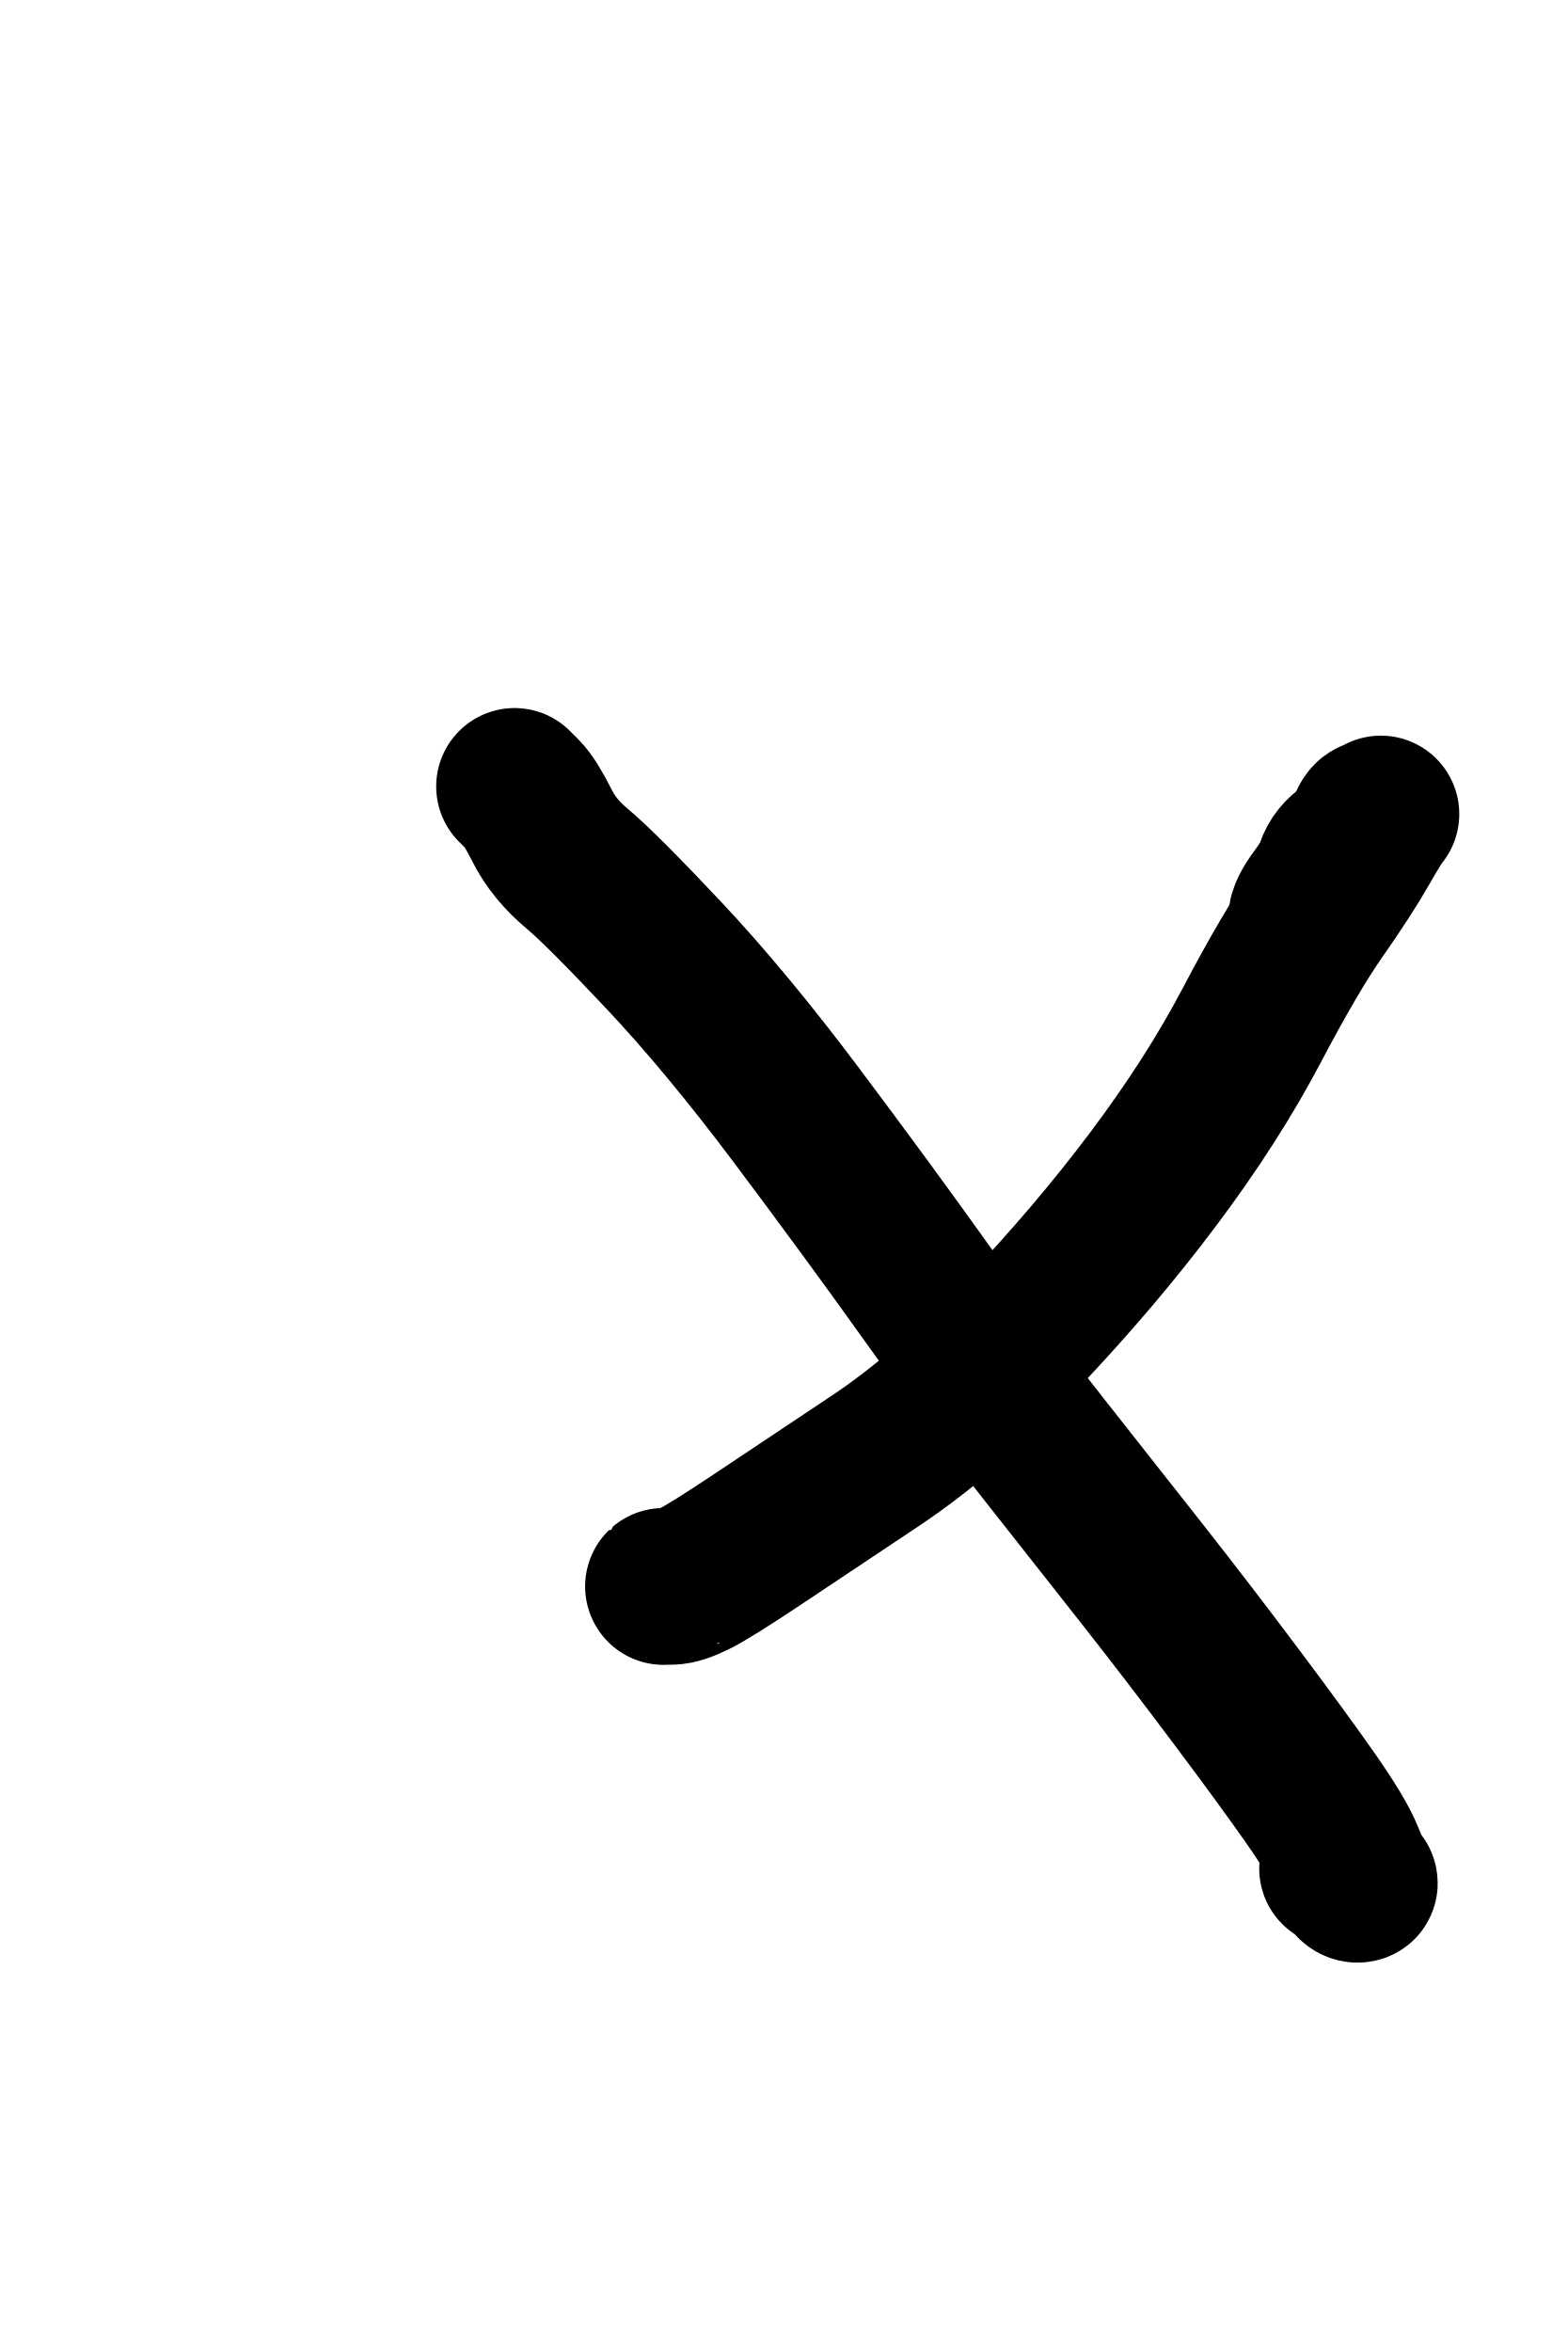
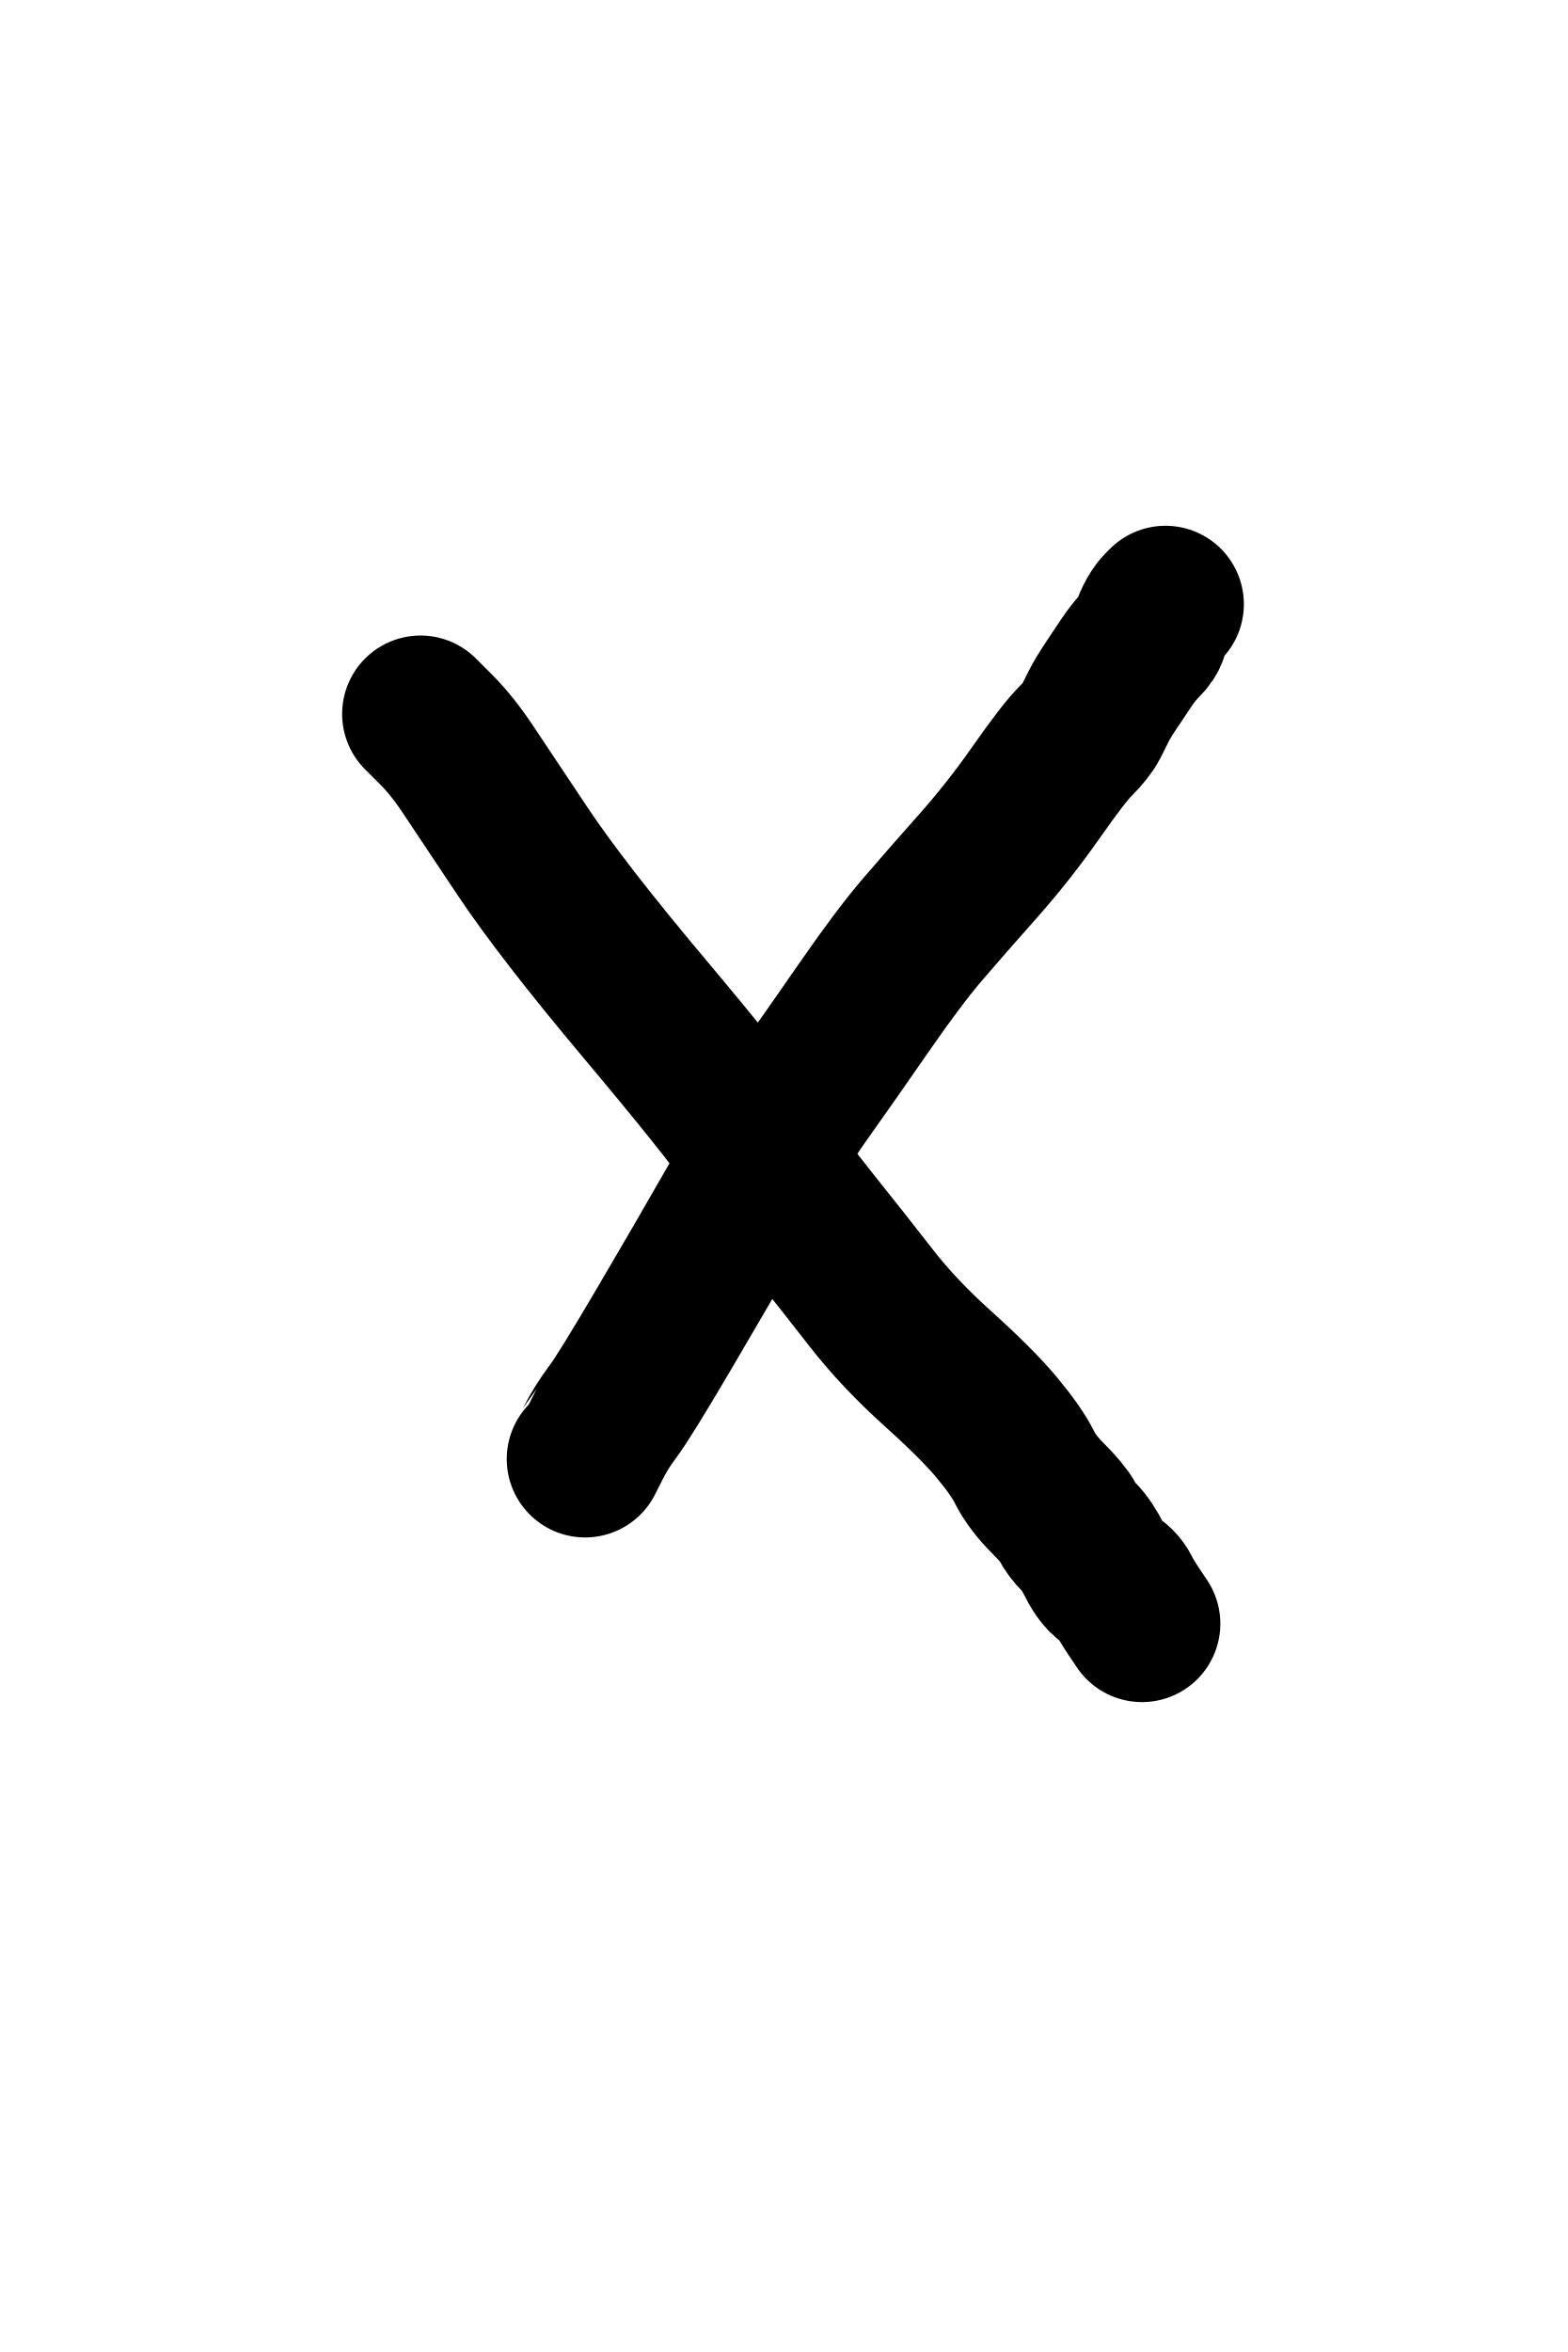
<svg xmlns="http://www.w3.org/2000/svg" version="1.1" width="200" height="300" viewBox="0 0 200 300" xml:space="preserve">
  <defs>
</defs>
-   <g transform="matrix(1 0 0 1 119.59 170.32)">
-     <path style="stroke: rgb(0,0,0); stroke-width: 20; stroke-dasharray: none; stroke-linecap: round; stroke-dashoffset: 0; stroke-linejoin: round; stroke-miterlimit: 10; fill: none; fill-rule: nonzero; opacity: 1;" transform=" translate(-119.59, -170.32)" d="M 65.647 100.313 Q 65.667 100.333 66.667 101.333 Q 67.667 102.333 69.167 105.333 Q 70.667 108.333 73.667 110.833 Q 76.667 113.333 84.667 121.833 Q 92.667 130.333 101.667 142.333 Q 110.667 154.333 118.167 164.833 Q 125.667 175.333 133.167 184.833 Q 140.667 194.333 146.167 201.333 Q 151.667 208.333 157.667 216.333 Q 163.667 224.333 167.167 229.333 Q 170.667 234.333 171.667 236.833 Q 172.667 239.333 173.167 239.833 Q 173.667 240.333 173.167 240.333 Q 172.667 240.333 172.167 239.333 Q 171.667 238.333 171.167 238.333 L 170.647 238.333" stroke-linecap="round" />
+   <g transform="matrix(1 0 0 1 99.67 149.08)">
+     <path style="stroke: rgb(0,0,0); stroke-width: 20; stroke-dasharray: none; stroke-linecap: round; stroke-dashoffset: 0; stroke-linejoin: round; stroke-miterlimit: 10; fill: none; fill-rule: nonzero; opacity: 1;" transform=" translate(-99.67, -149.08)" d="M 53.647 91.063 Q 53.667 91.083 55.667 93.083 Q 57.667 95.083 59.667 98.083 Q 61.667 101.083 66.667 108.583 Q 71.667 116.083 82.167 128.583 Q 92.667 141.083 96.167 146.083 Q 99.667 151.083 103.667 156.083 Q 107.667 161.083 111.167 165.583 Q 114.667 170.083 119.667 174.583 Q 124.667 179.083 127.167 182.083 Q 129.667 185.083 130.667 187.083 Q 131.667 189.083 133.667 191.083 Q 135.667 193.083 136.167 194.083 Q 136.667 195.083 137.667 196.083 Q 138.667 197.083 139.667 199.083 Q 140.667 201.083 141.667 201.583 Q 142.667 202.083 143.167 203.083 Q 143.667 204.083 144.667 205.583 L 145.687 207.103" stroke-linecap="round" />
  </g>
-   <g transform="matrix(1 0 0 1 130.59 152.91)">
-     <path style="stroke: rgb(0,0,0); stroke-width: 20; stroke-dasharray: none; stroke-linecap: round; stroke-dashoffset: 0; stroke-linejoin: round; stroke-miterlimit: 10; fill: none; fill-rule: nonzero; opacity: 1;" transform=" translate(-130.59, -152.91)" d="M 84.647 202.353 Q 84.667 202.333 85.667 202.333 Q 86.667 202.333 88.667 201.333 Q 90.667 200.333 96.667 196.333 Q 102.667 192.333 111.667 186.333 Q 120.667 180.333 130.167 170.333 Q 139.667 160.333 147.167 150.333 Q 154.667 140.333 159.667 130.833 Q 164.667 121.333 168.167 116.333 Q 171.667 111.333 173.667 107.833 Q 175.667 104.333 176.167 103.833 Q 176.667 103.333 176.167 103.833 Q 175.667 104.333 175.167 104.333 Q 174.667 104.333 174.167 105.833 Q 173.667 107.333 172.167 108.333 Q 170.667 109.333 170.167 110.833 Q 169.667 112.333 168.167 114.333 Q 166.667 116.333 166.667 117.333 L 166.667 118.353" stroke-linecap="round" />
+   <g transform="matrix(1 0 0 1 111.67 131.58)">
+     <path style="stroke: rgb(0,0,0); stroke-width: 20; stroke-dasharray: none; stroke-linecap: round; stroke-dashoffset: 0; stroke-linejoin: round; stroke-miterlimit: 10; fill: none; fill-rule: nonzero; opacity: 1;" transform=" translate(-111.67, -131.58)" d="M 74.647 186.103 Q 74.667 186.083 75.667 184.083 Q 76.667 182.083 78.167 180.083 Q 79.667 178.083 84.667 169.583 Q 89.667 161.083 93.667 154.083 Q 97.667 147.083 99.167 144.583 Q 100.667 142.083 103.167 138.583 Q 105.667 135.083 110.167 128.583 Q 114.667 122.083 117.667 118.583 Q 120.667 115.083 124.667 110.583 Q 128.667 106.083 132.167 101.083 Q 135.667 96.083 137.167 94.583 Q 138.667 93.083 139.167 92.083 Q 139.667 91.083 140.167 90.083 Q 140.667 89.083 141.667 87.583 Q 142.667 86.083 143.667 84.583 Q 144.667 83.083 145.667 82.083 Q 146.667 81.083 146.667 80.583 Q 146.667 80.083 147.167 79.083 Q 147.667 78.083 148.167 77.583 L 148.687 77.063" stroke-linecap="round" />
  </g>
</svg>
